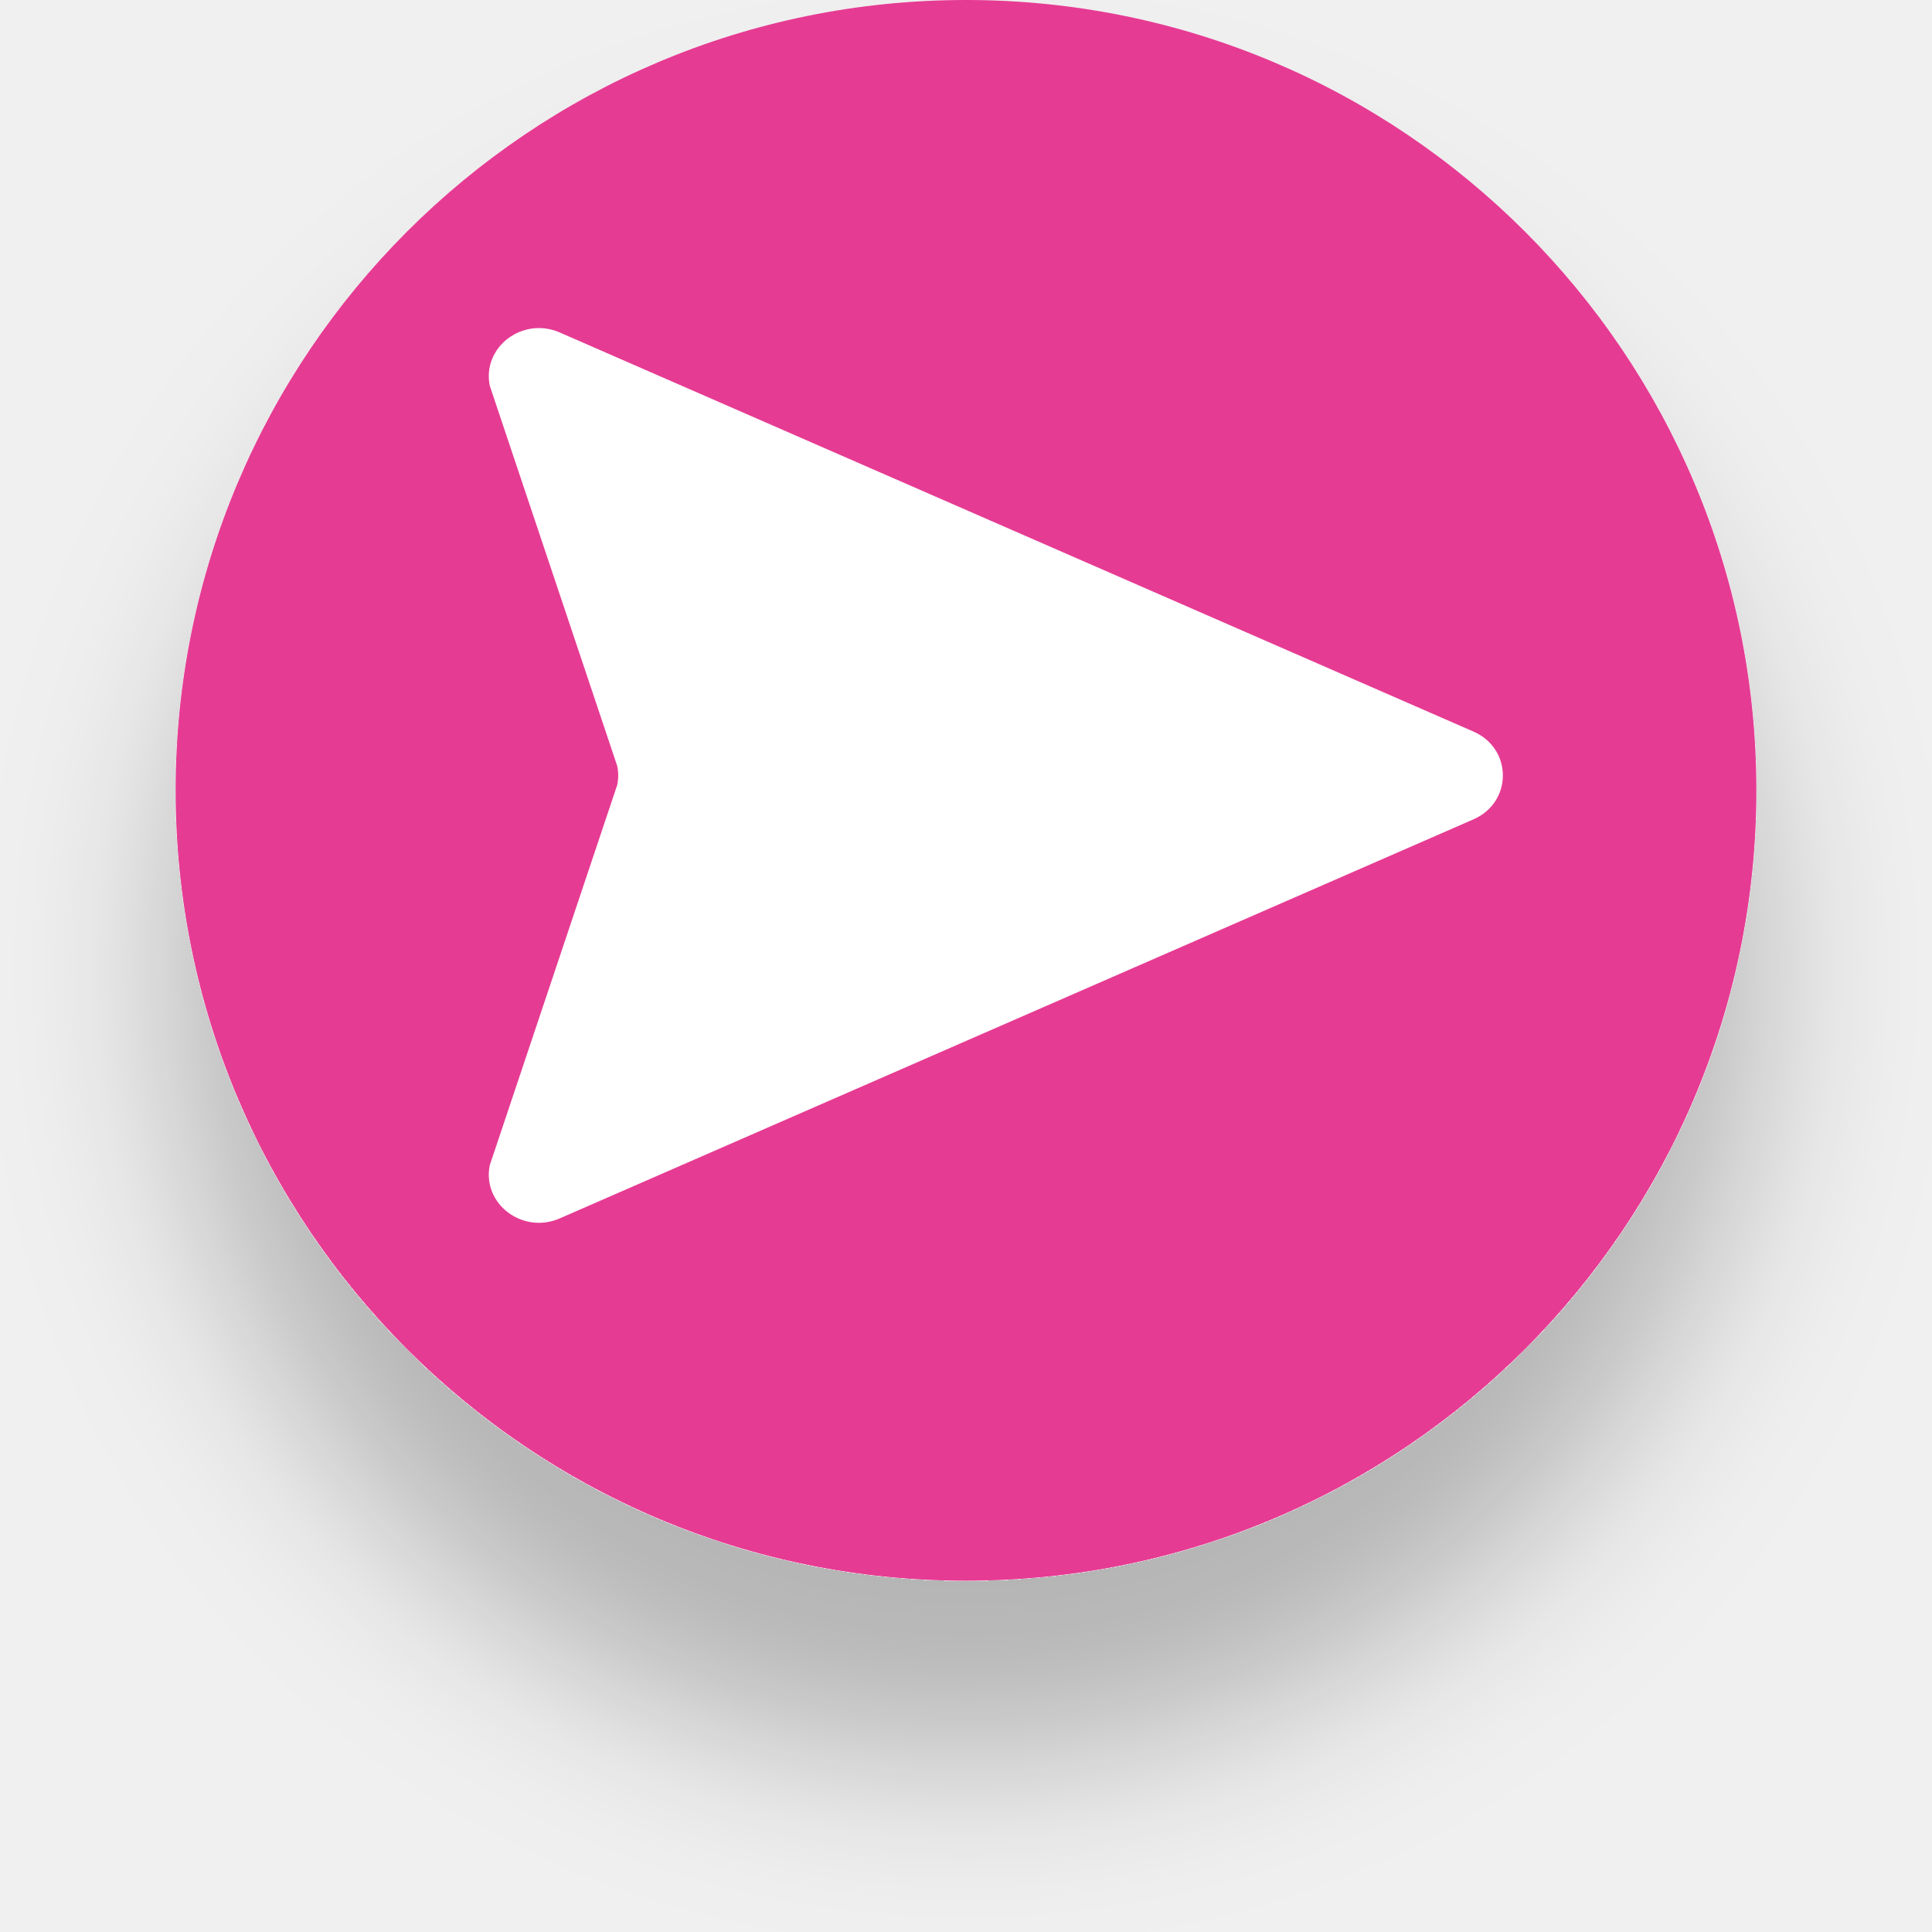
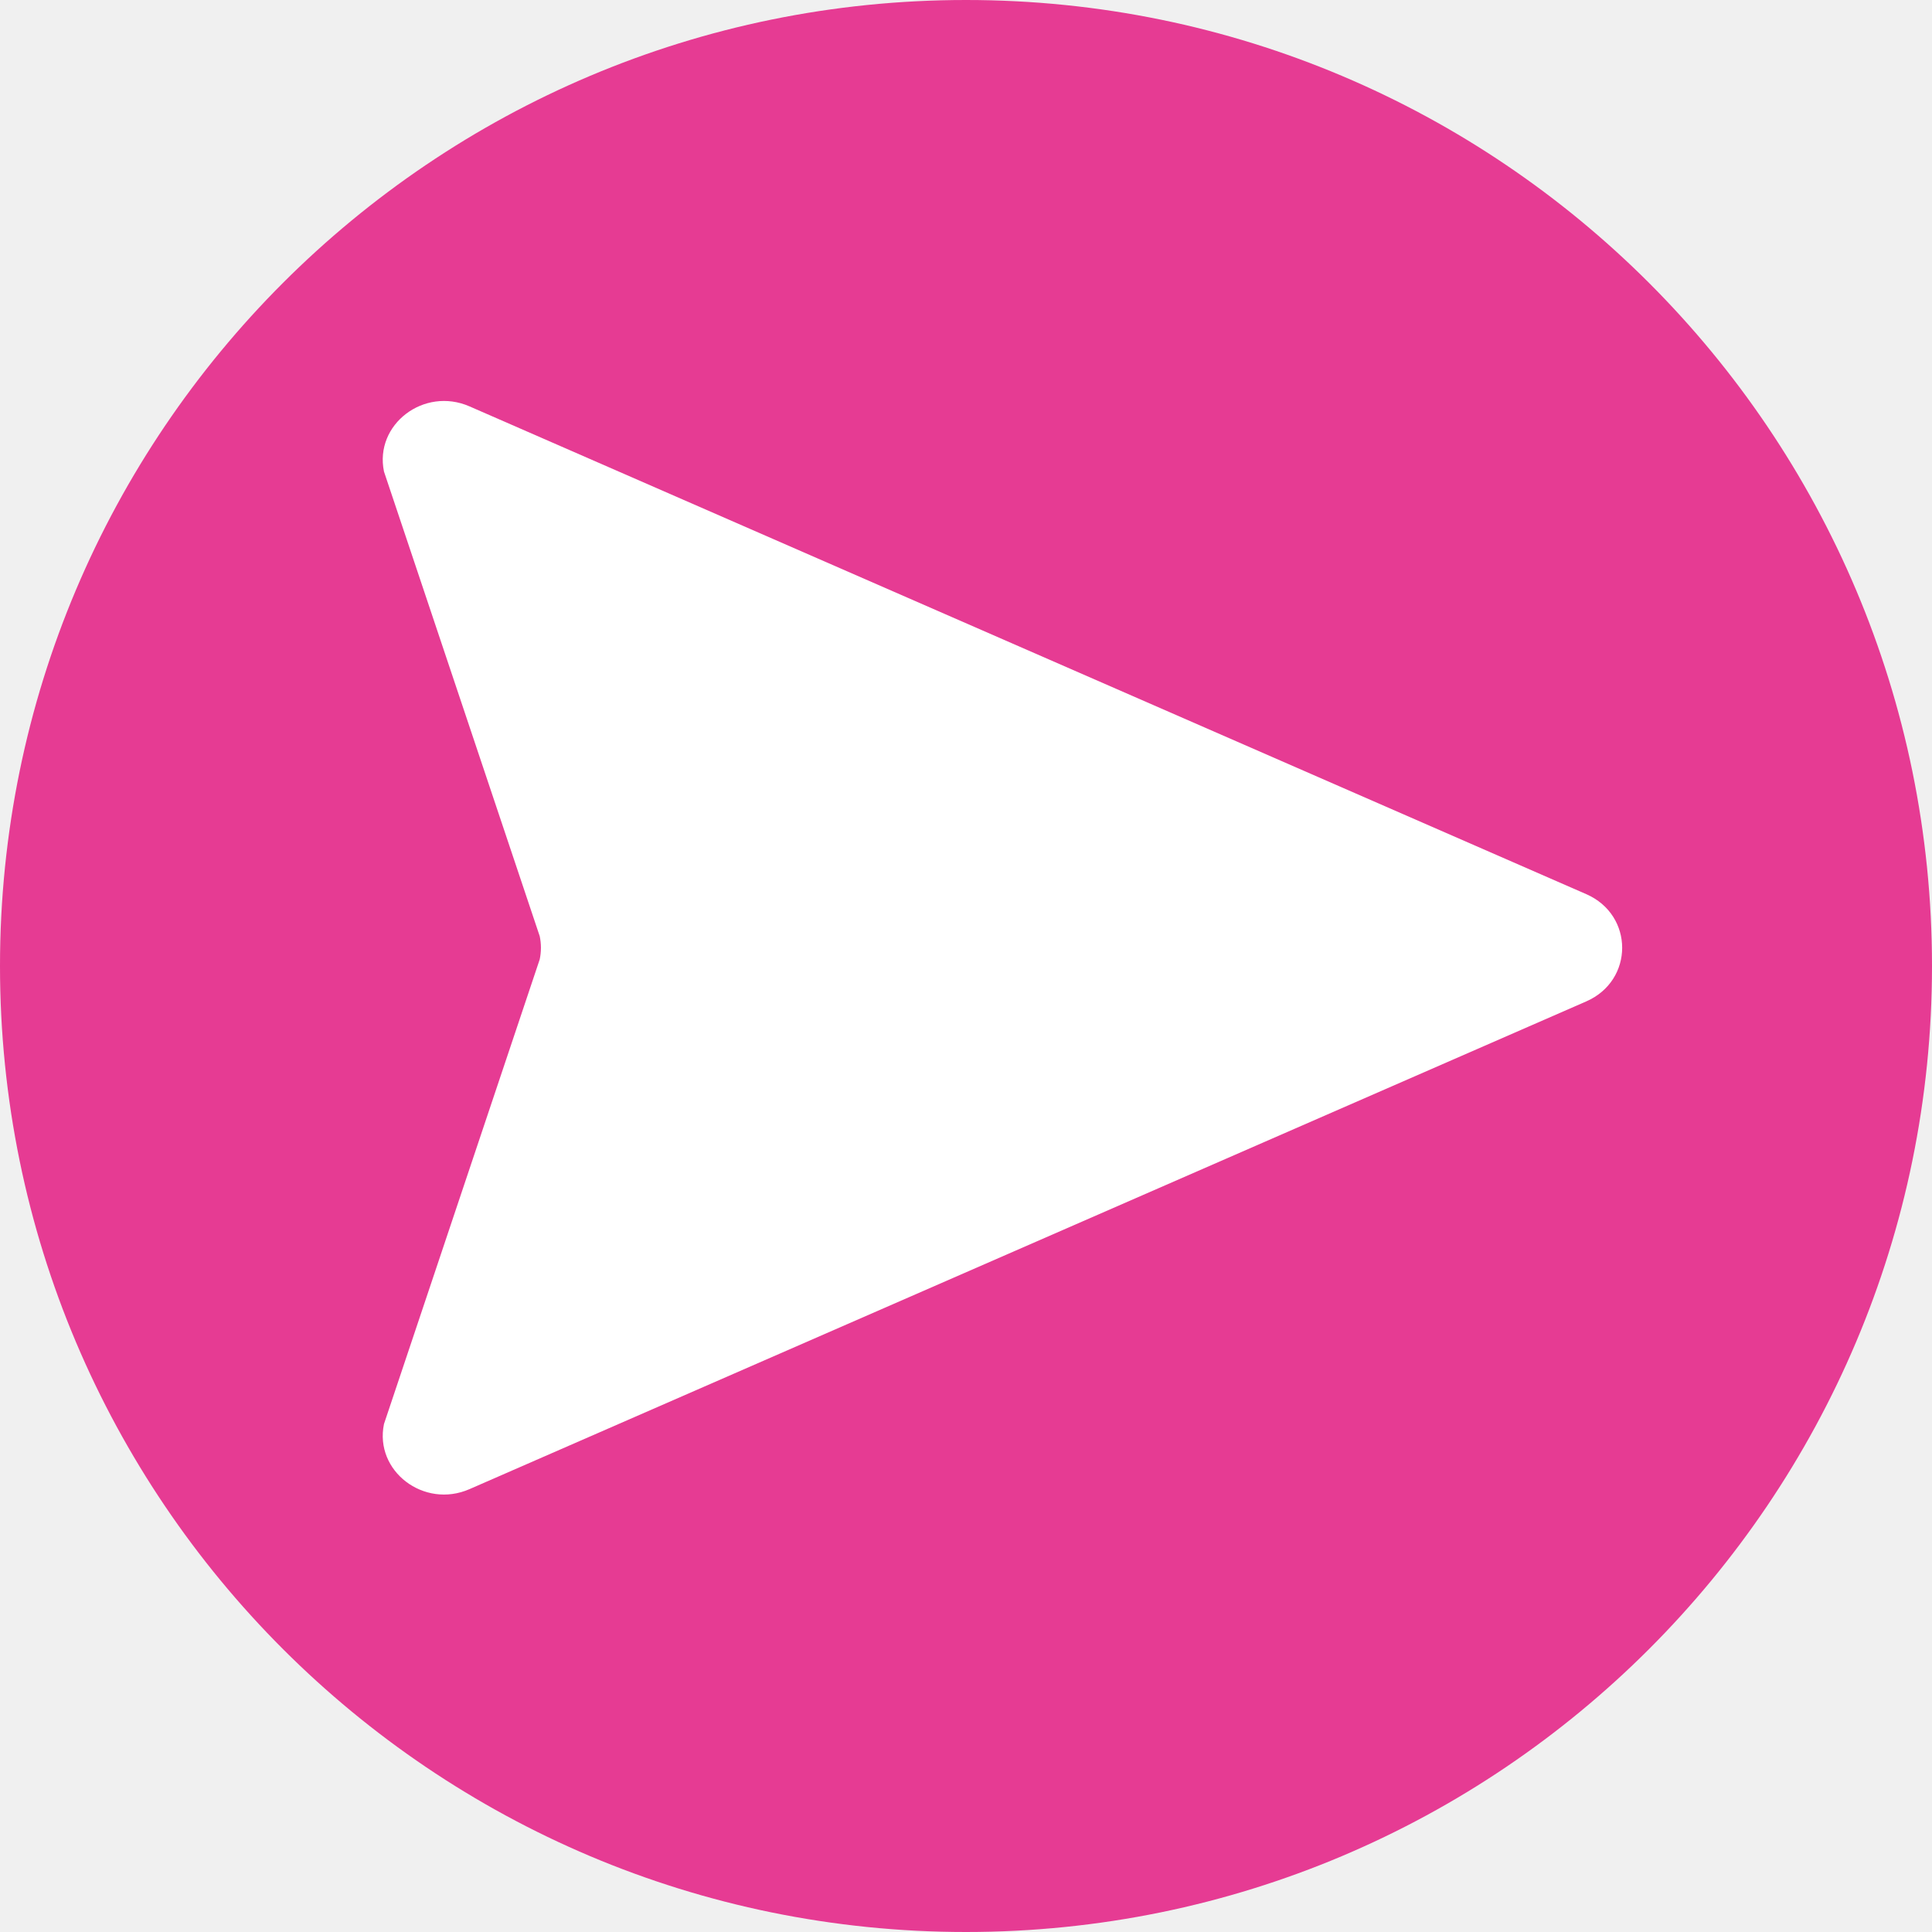
- <svg xmlns="http://www.w3.org/2000/svg" width="44" height="44" viewBox="0 0 44 44" fill="none">
-   <g filter="url(#filter0_d_204_103)">
-     <rect x="4" y="36" width="36" height="36" rx="18" transform="rotate(-90 4 36)" fill="#E63B93" />
-     <path d="M33.557 16.661C34.45 17.051 34.45 18.27 33.557 18.66L12.748 27.748C11.9 28.119 10.973 27.411 11.155 26.534L14.057 17.876C14.087 17.733 14.087 17.587 14.057 17.445L11.155 8.787C10.973 7.909 11.9 7.202 12.748 7.572L33.557 16.661Z" fill="white" />
-   </g>
-   <defs>
-     <filter id="filter0_d_204_103" x="0" y="0" width="44" height="44" filterUnits="userSpaceOnUse" color-interpolation-filters="sRGB">
-       <feFlood flood-opacity="0" result="BackgroundImageFix" />
-       <feColorMatrix in="SourceAlpha" type="matrix" values="0 0 0 0 0 0 0 0 0 0 0 0 0 0 0 0 0 0 127 0" result="hardAlpha" />
-       <feOffset dy="4" />
-       <feGaussianBlur stdDeviation="2" />
-       <feComposite in2="hardAlpha" operator="out" />
-       <feColorMatrix type="matrix" values="0 0 0 0 0 0 0 0 0 0 0 0 0 0 0 0 0 0 0.25 0" />
-       <feBlend mode="normal" in2="BackgroundImageFix" result="effect1_dropShadow_204_103" />
-       <feBlend mode="normal" in="SourceGraphic" in2="effect1_dropShadow_204_103" result="shape" />
-     </filter>
-   </defs>
+ <svg xmlns="http://www.w3.org/2000/svg" width="36" height="36" viewBox="0 0 36 36" fill="none">
+   <rect y="36" width="36" height="36" rx="18" transform="rotate(-90 0 36)" fill="#E63B93" />
+   <path d="M29.557 16.661C30.45 17.051 30.45 18.27 29.557 18.66L8.748 27.748C7.9 28.119 6.973 27.411 7.155 26.534L10.057 17.876C10.087 17.733 10.087 17.587 10.057 17.445L7.155 8.787C6.973 7.909 7.9 7.202 8.748 7.572L29.557 16.661Z" fill="white" />
</svg>
